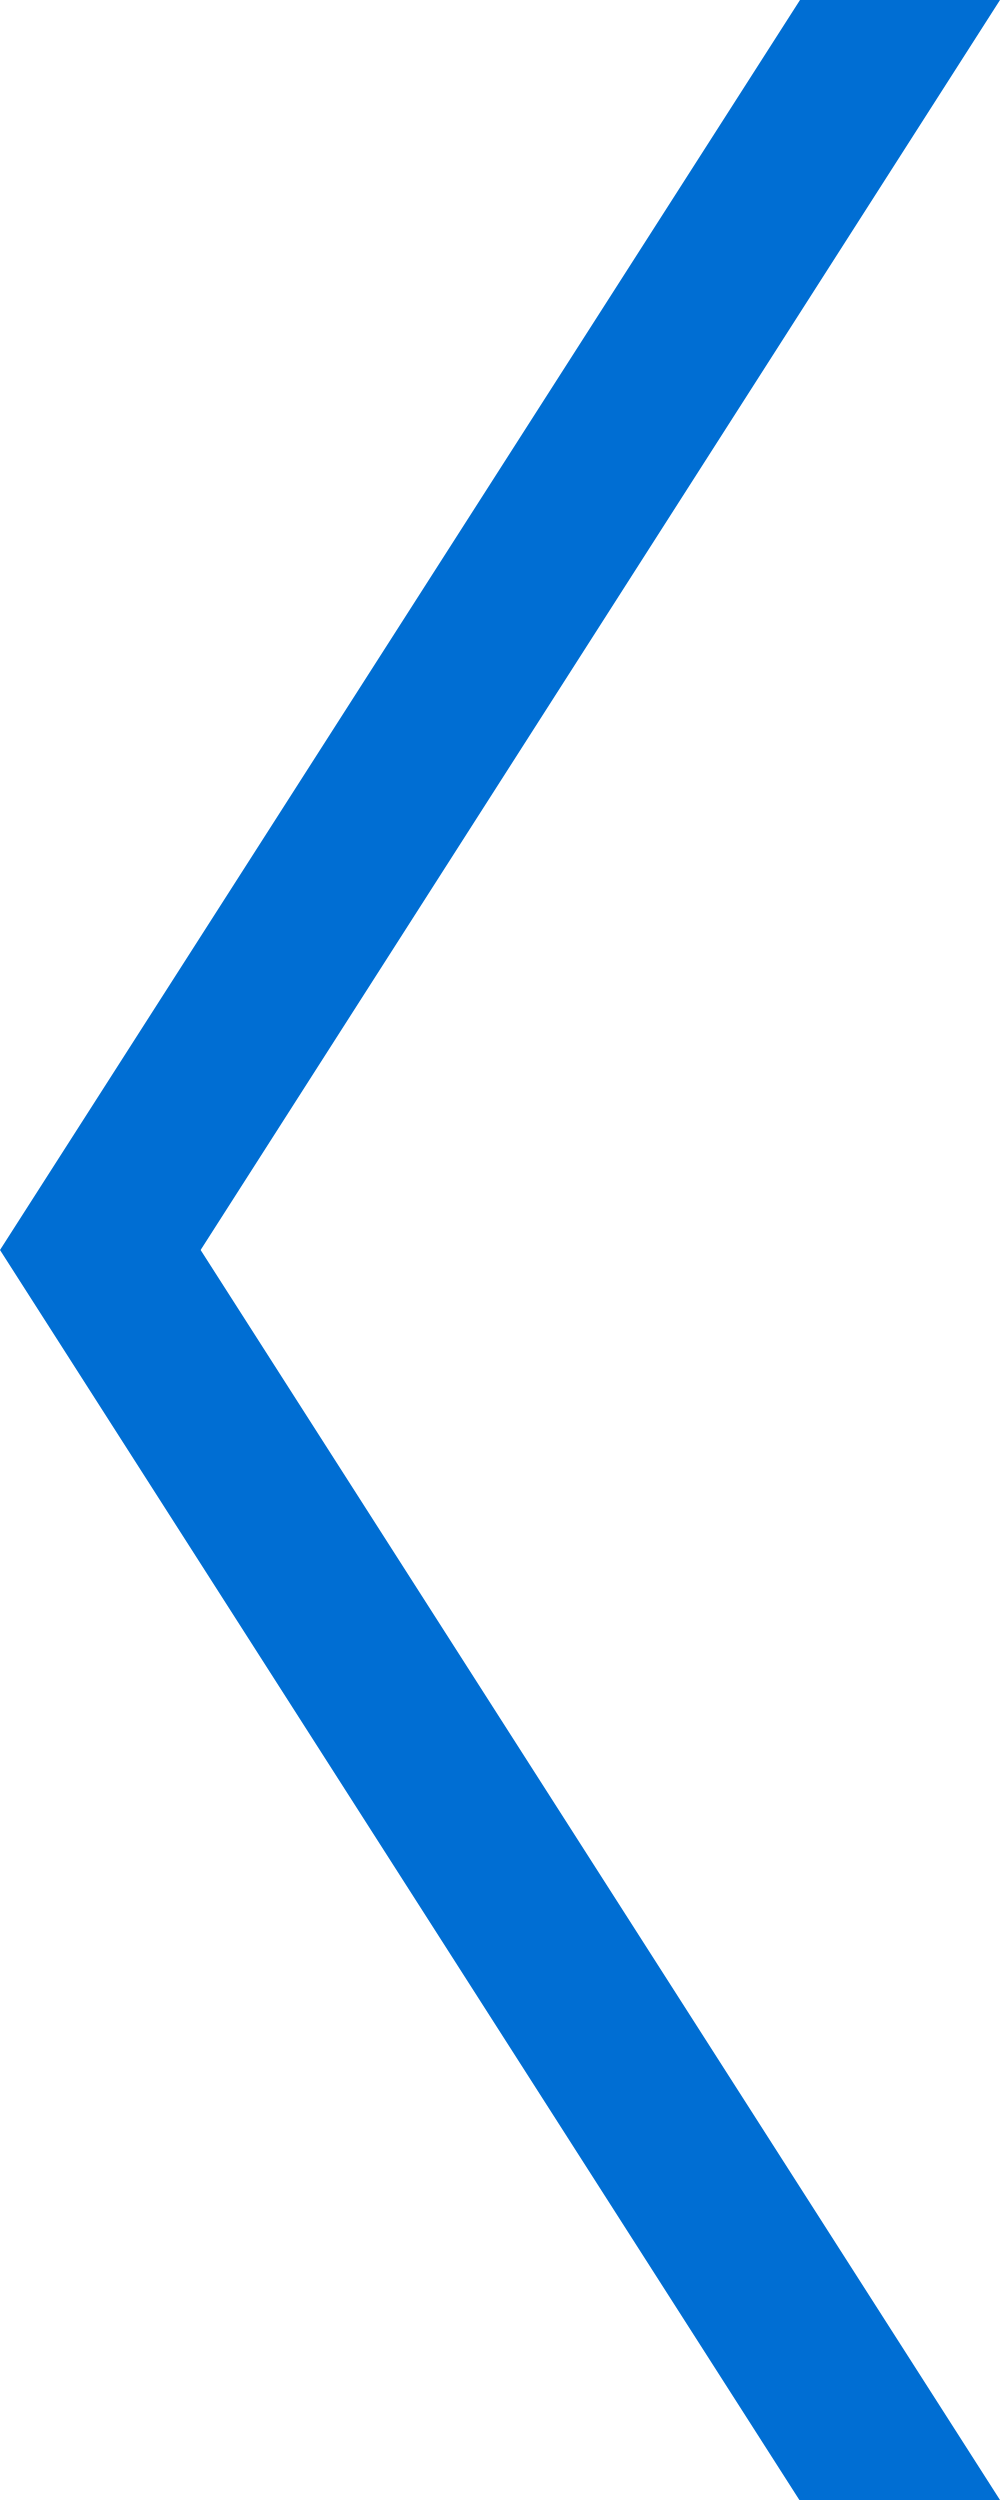
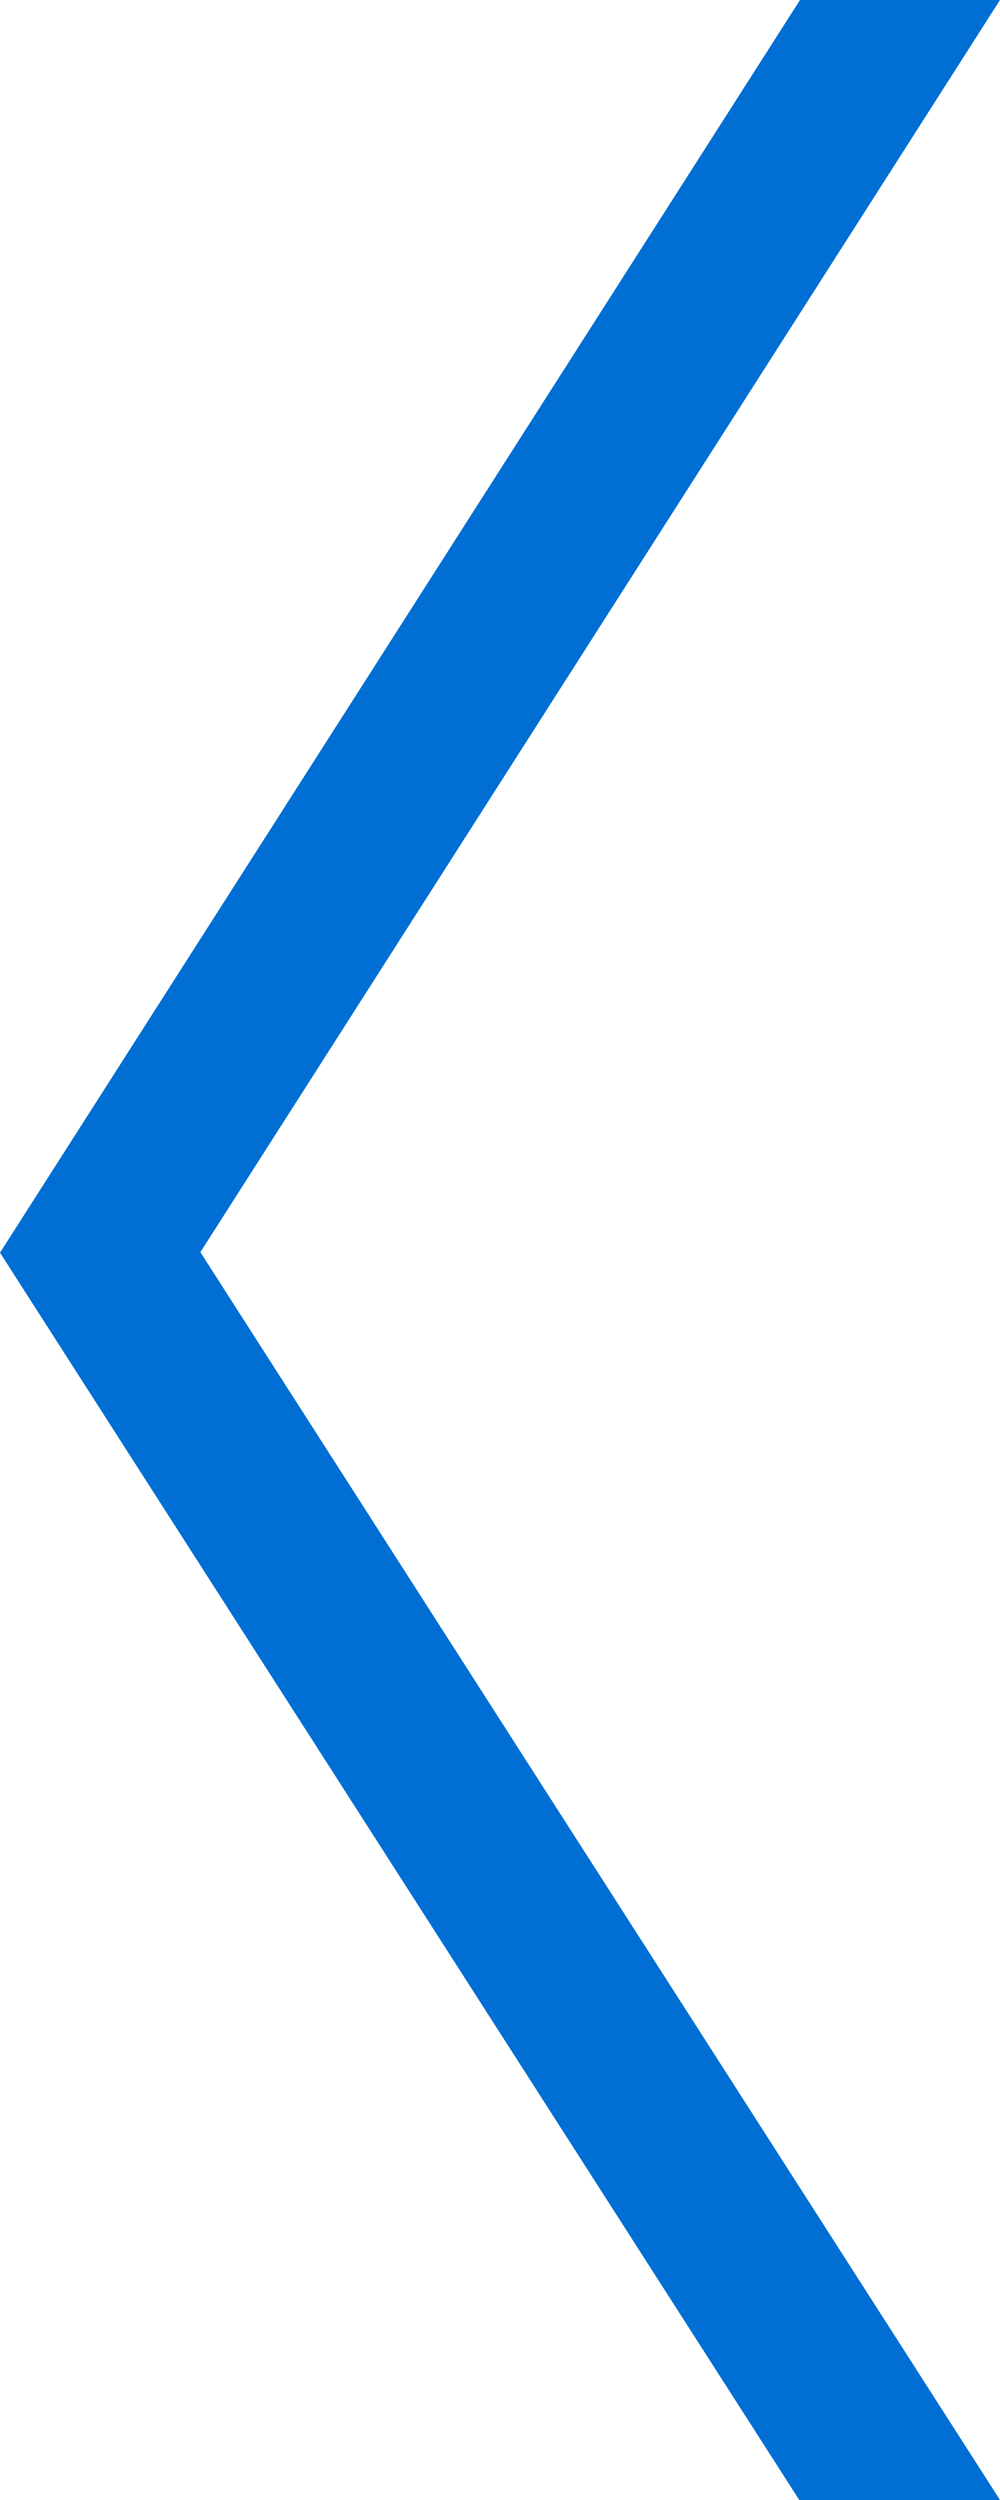
<svg xmlns="http://www.w3.org/2000/svg" viewBox="0 0 16 40">
  <defs>
    <style>.cls-1{fill:#006ed3;}</style>
  </defs>
  <g id="Layer_2" data-name="Layer 2">
    <g id="Layer_1-2" data-name="Layer 1">
-       <path class="cls-1" d="M12.79,40H16L3.21,20,16,0H12.8L0,20Z" />
+       <path class="cls-1" d="M12.788,40H16L3.206,20.035,16,0H12.8L0,20.043Z" />
    </g>
  </g>
</svg>
